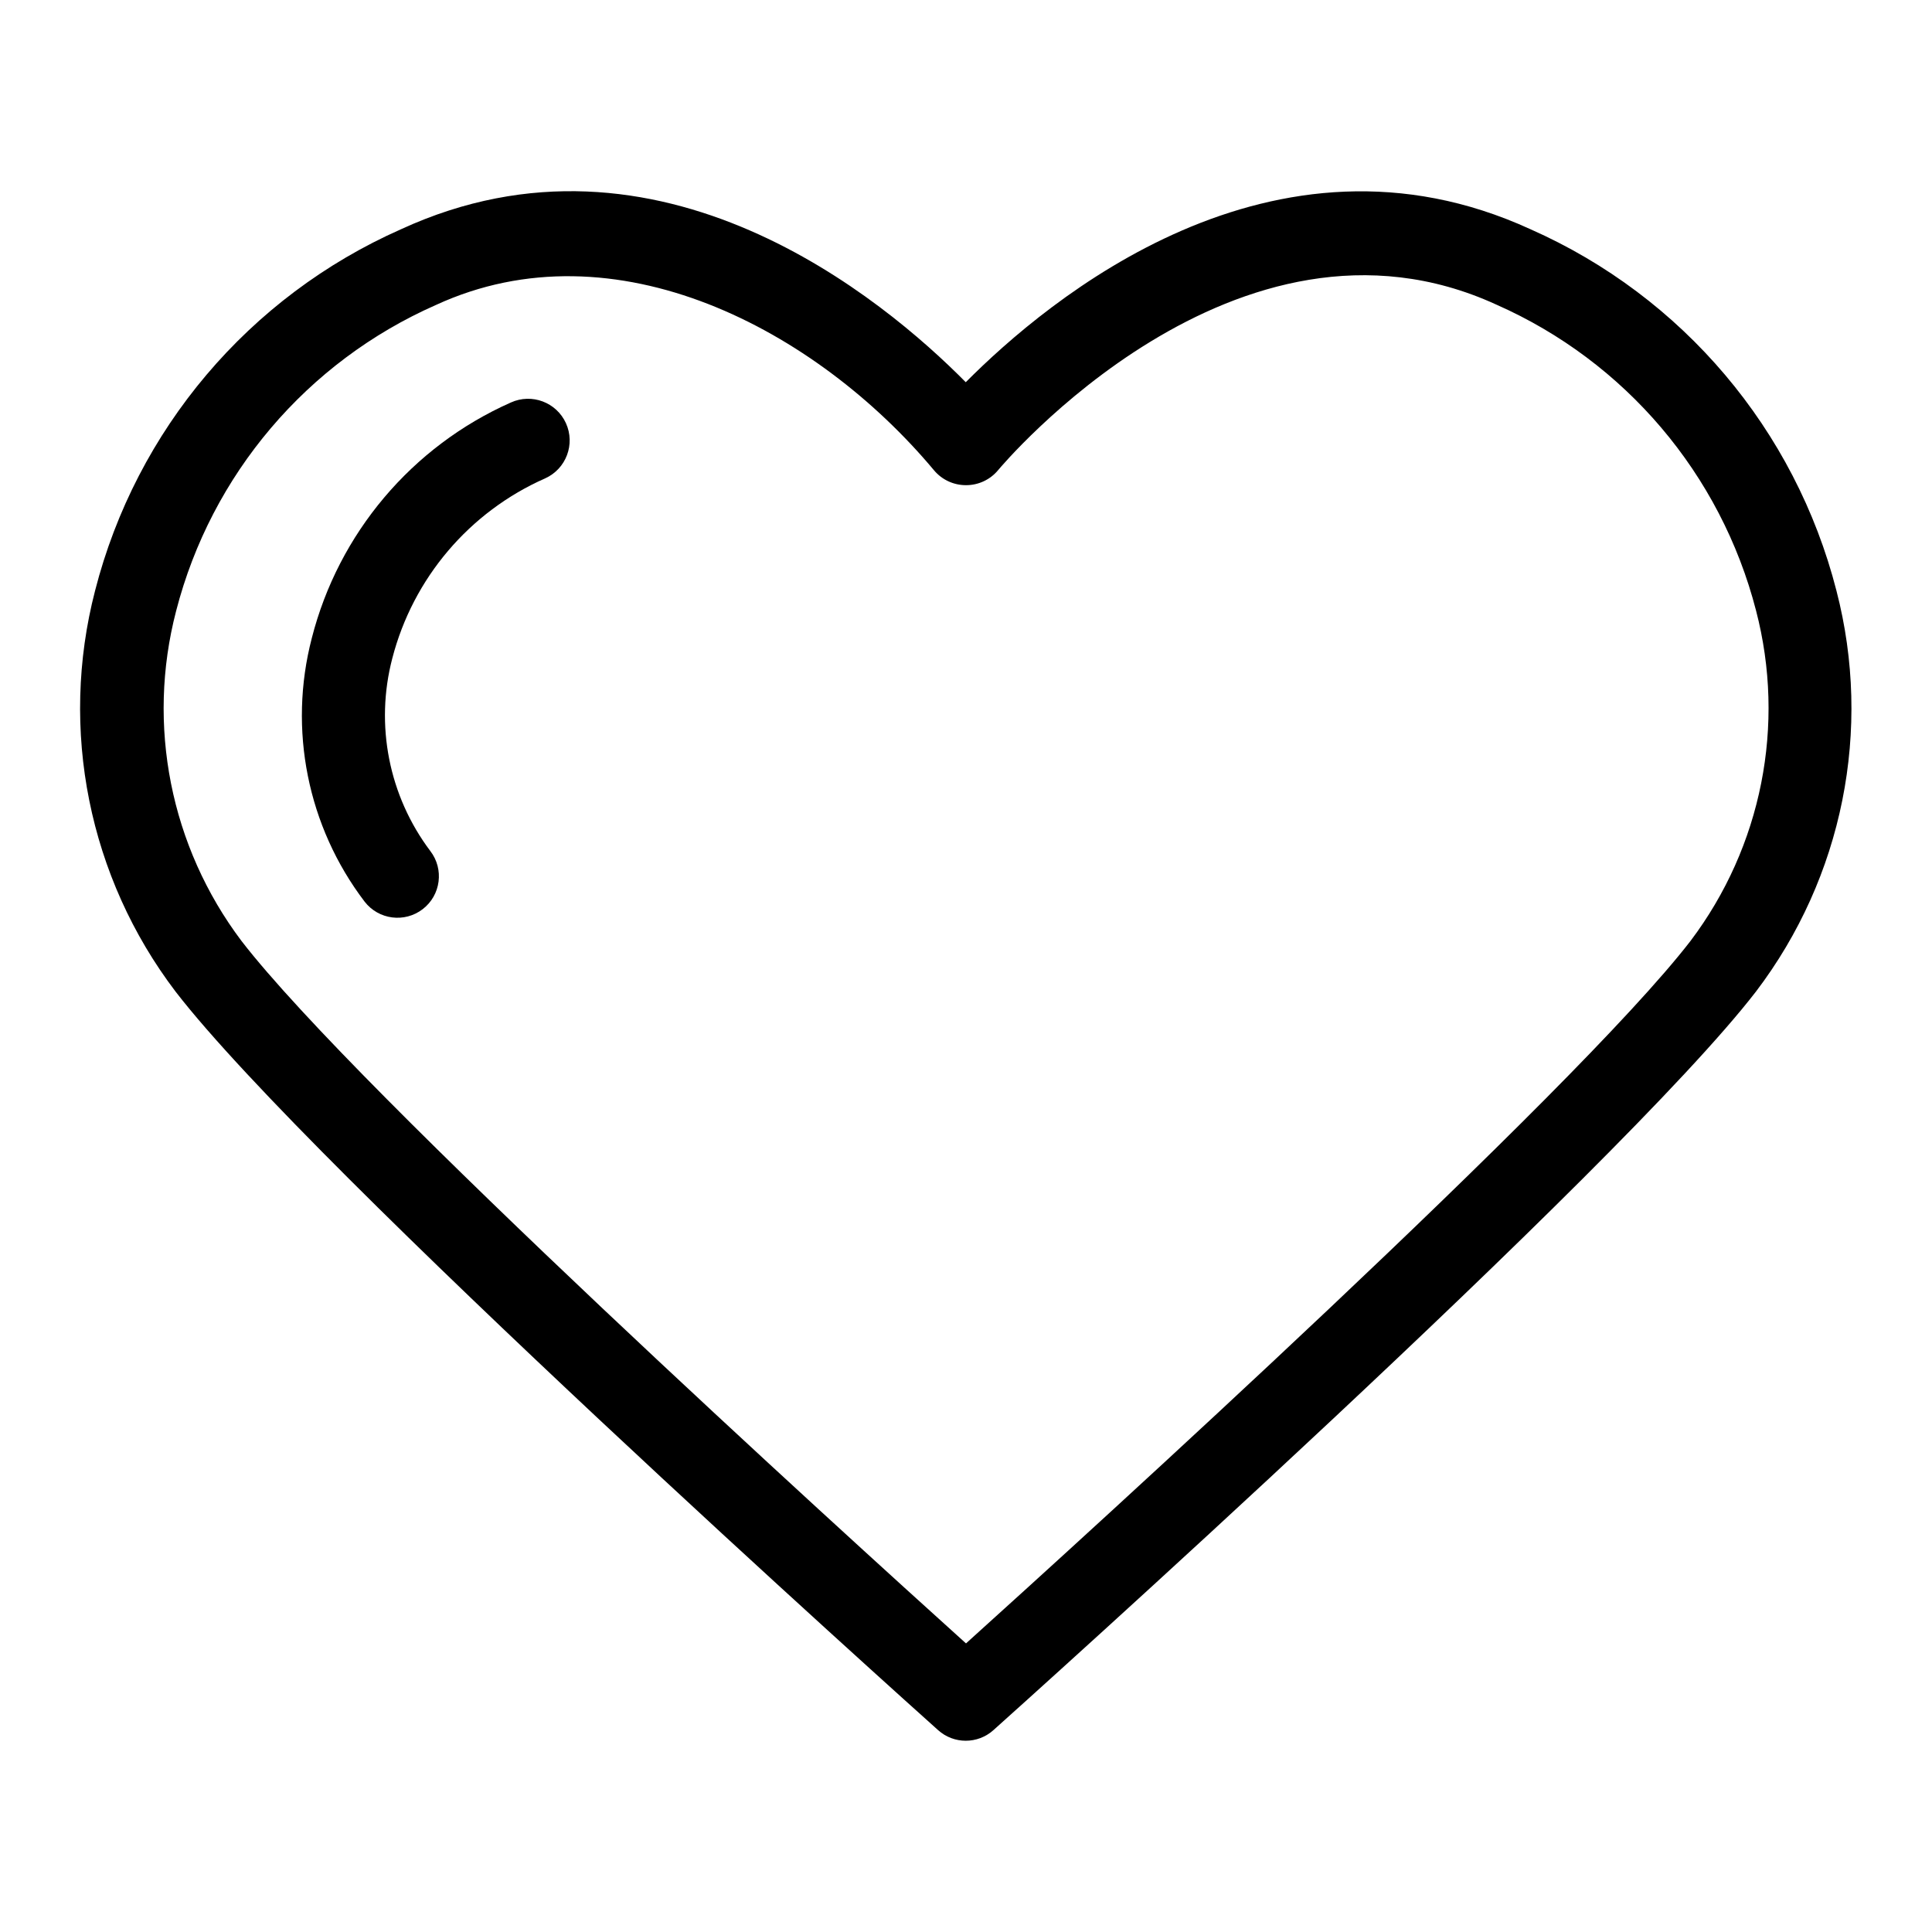
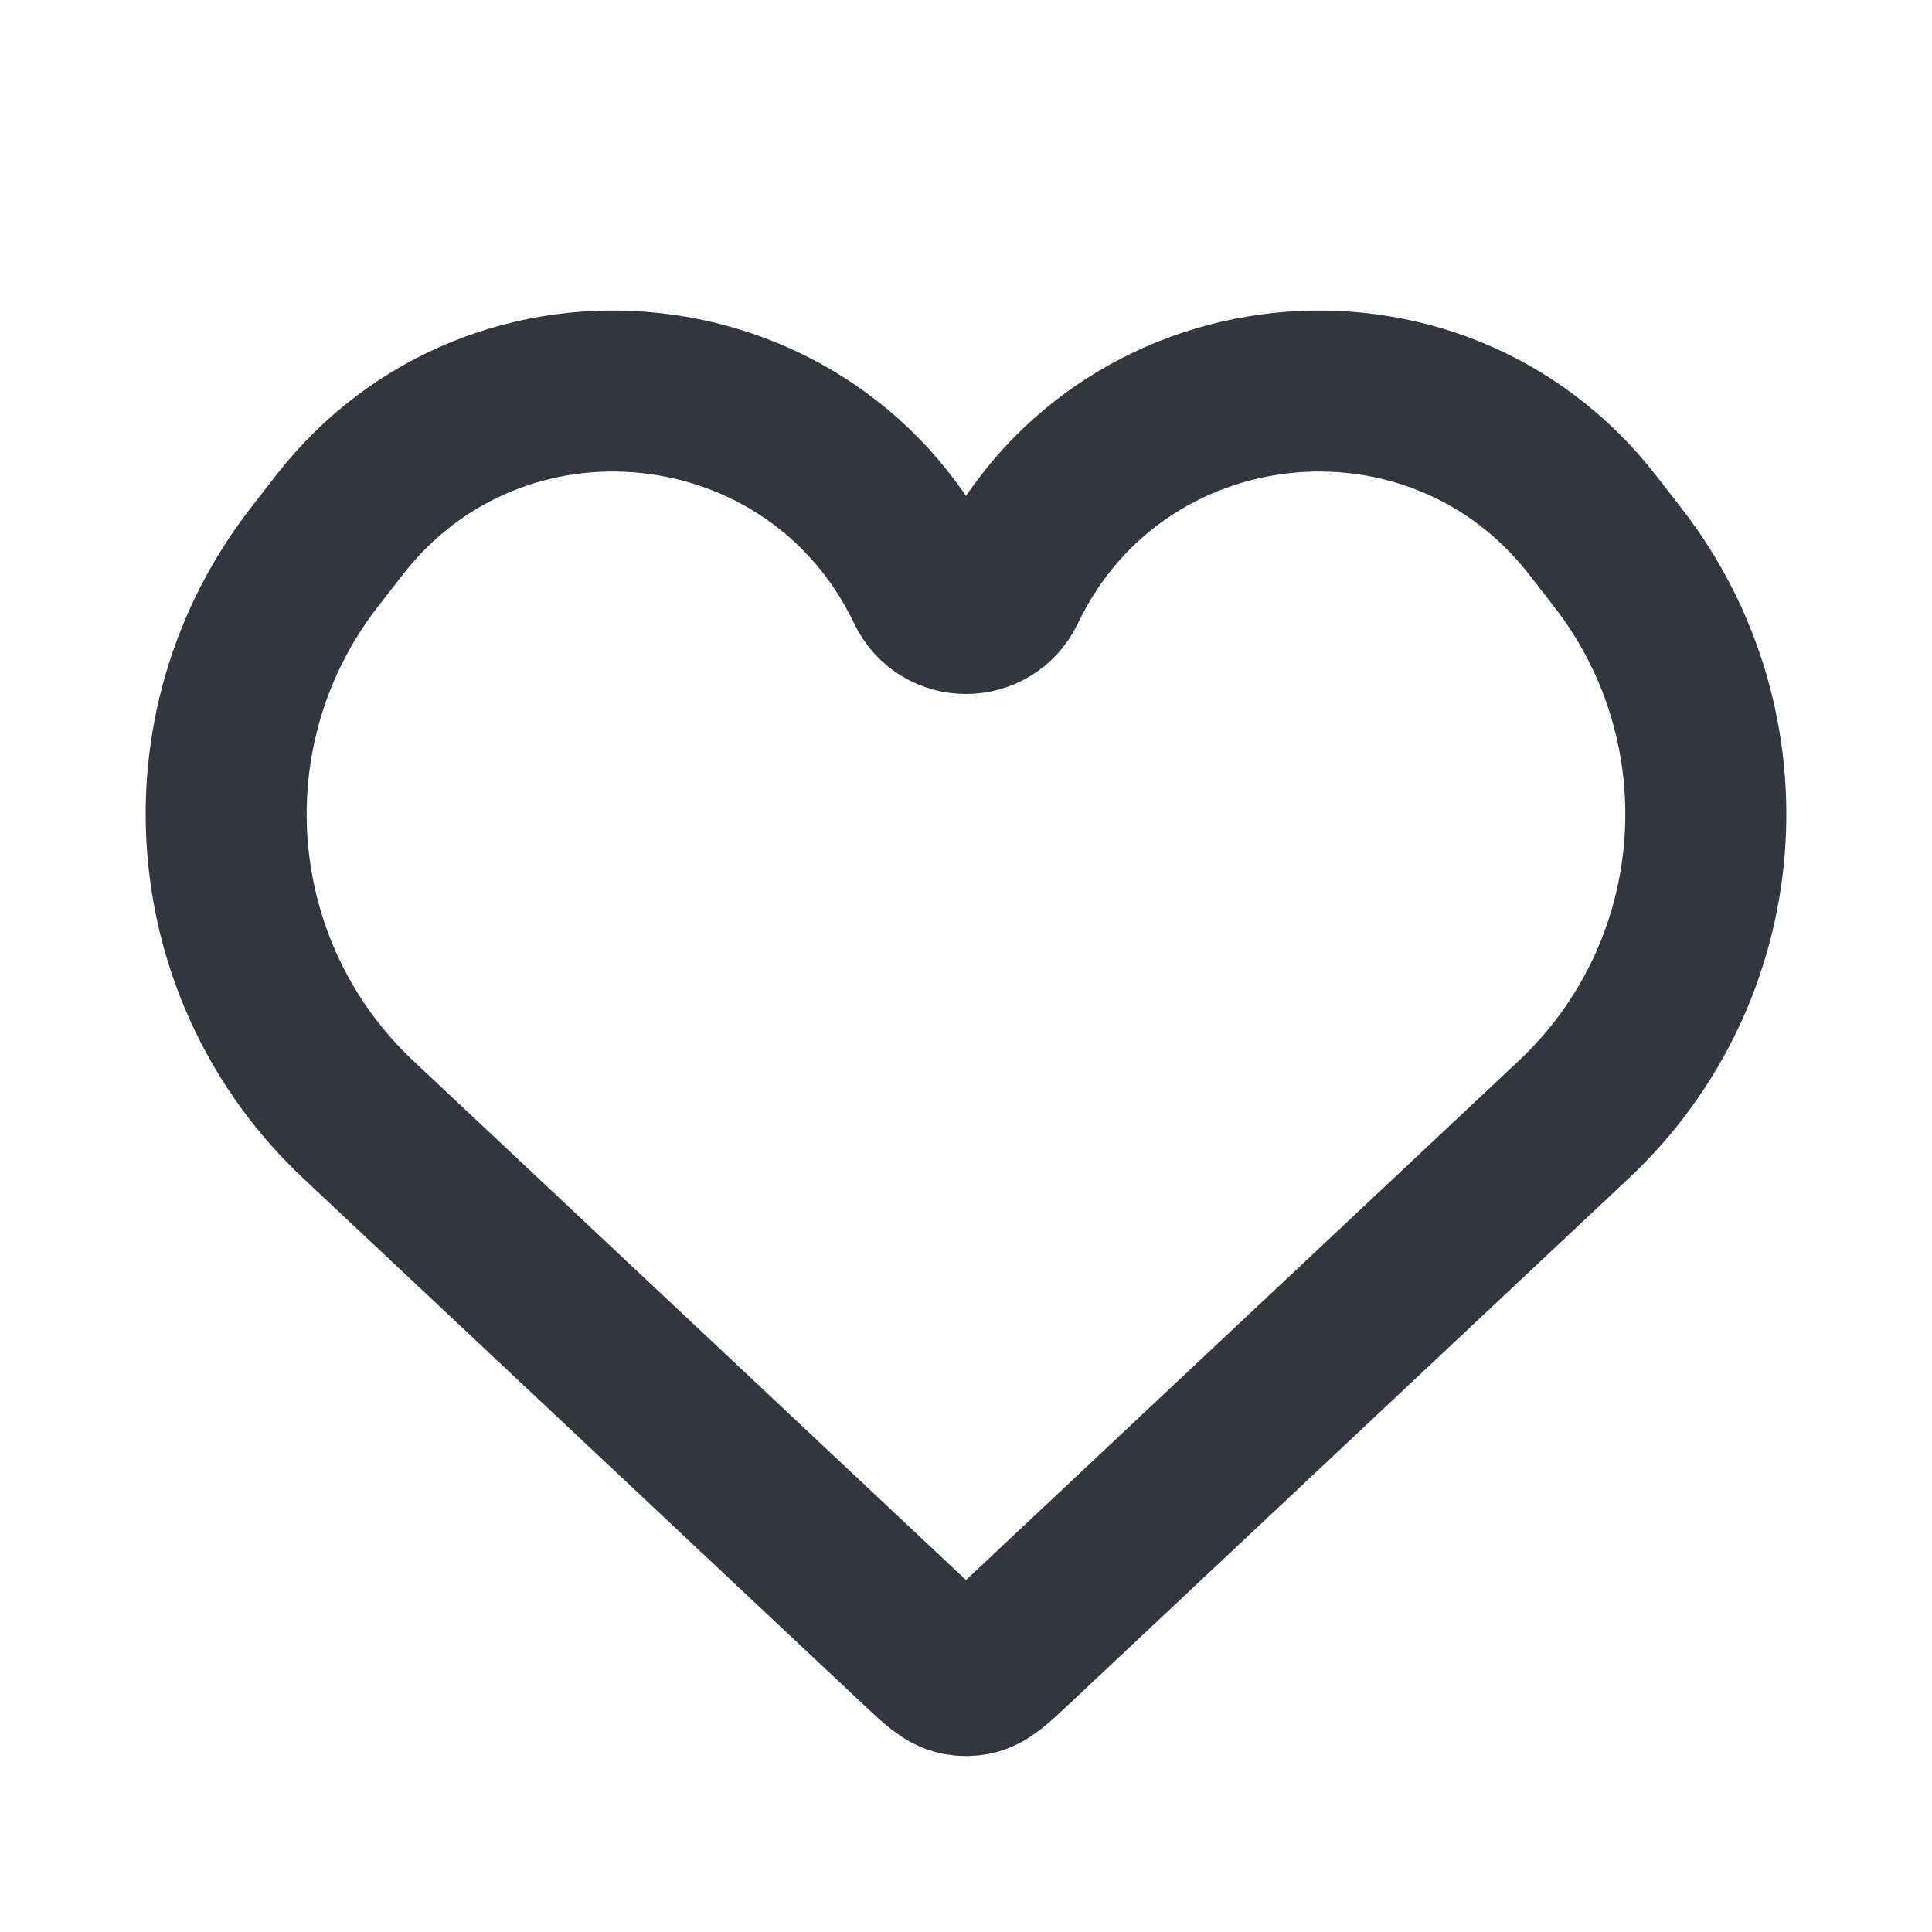
- <svg xmlns="http://www.w3.org/2000/svg" viewBox="0 0 24 24">
-   <path d="M22.813,7.338a6.736,6.736,0,0,0-3.8-4.49c-3.206-1.471-6,.878-7.016,1.9-1.013-1.025-3.813-3.374-7.016-1.9a6.736,6.736,0,0,0-3.8,4.49,5.818,5.818,0,0,0,1,4.98c1.708,2.215,9.156,8.891,9.472,9.174a.514.514,0,0,0,.688,0c.316-.283,7.764-6.959,9.472-9.174A5.815,5.815,0,0,0,22.813,7.338ZM21,11.689c-1.448,1.878-7.488,7.362-9,8.726-1.512-1.364-7.552-6.848-9-8.726a4.8,4.8,0,0,1-.812-4.1,5.711,5.711,0,0,1,3.226-3.8C7.643,2.762,10.145,4.1,11.6,5.839a.516.516,0,0,0,.4.188h0a.516.516,0,0,0,.4-.188c.029-.035,2.958-3.536,6.188-2.055a5.714,5.714,0,0,1,3.226,3.8A4.8,4.8,0,0,1,21,11.689Z" />
-   <path d="M6.346,5A4.39,4.39,0,0,0,3.873,7.928,3.818,3.818,0,0,0,4.529,11.2a.515.515,0,0,0,.816-.629,2.8,2.8,0,0,1-.472-2.392,3.366,3.366,0,0,1,1.9-2.237A.515.515,0,0,0,6.346,5Z" />
+ <svg xmlns="http://www.w3.org/2000/svg" width="800px" height="800px" viewBox="0 0 24 24" fill="none">
+   <path d="M4.451 13.908L11.403 20.439C11.643 20.664 11.762 20.777 11.904 20.805C11.967 20.817 12.033 20.817 12.096 20.805C12.238 20.777 12.357 20.664 12.597 20.439L19.549 13.908C21.506 12.071 21.743 9.047 20.098 6.926L19.788 6.527C17.82 3.991 13.87 4.416 12.487 7.314C12.291 7.723 11.709 7.723 11.513 7.314C10.13 4.416 6.18 3.991 4.212 6.527L3.902 6.926C2.257 9.047 2.494 12.071 4.451 13.908Z" stroke="#33363F" stroke-width="2" />
</svg>
